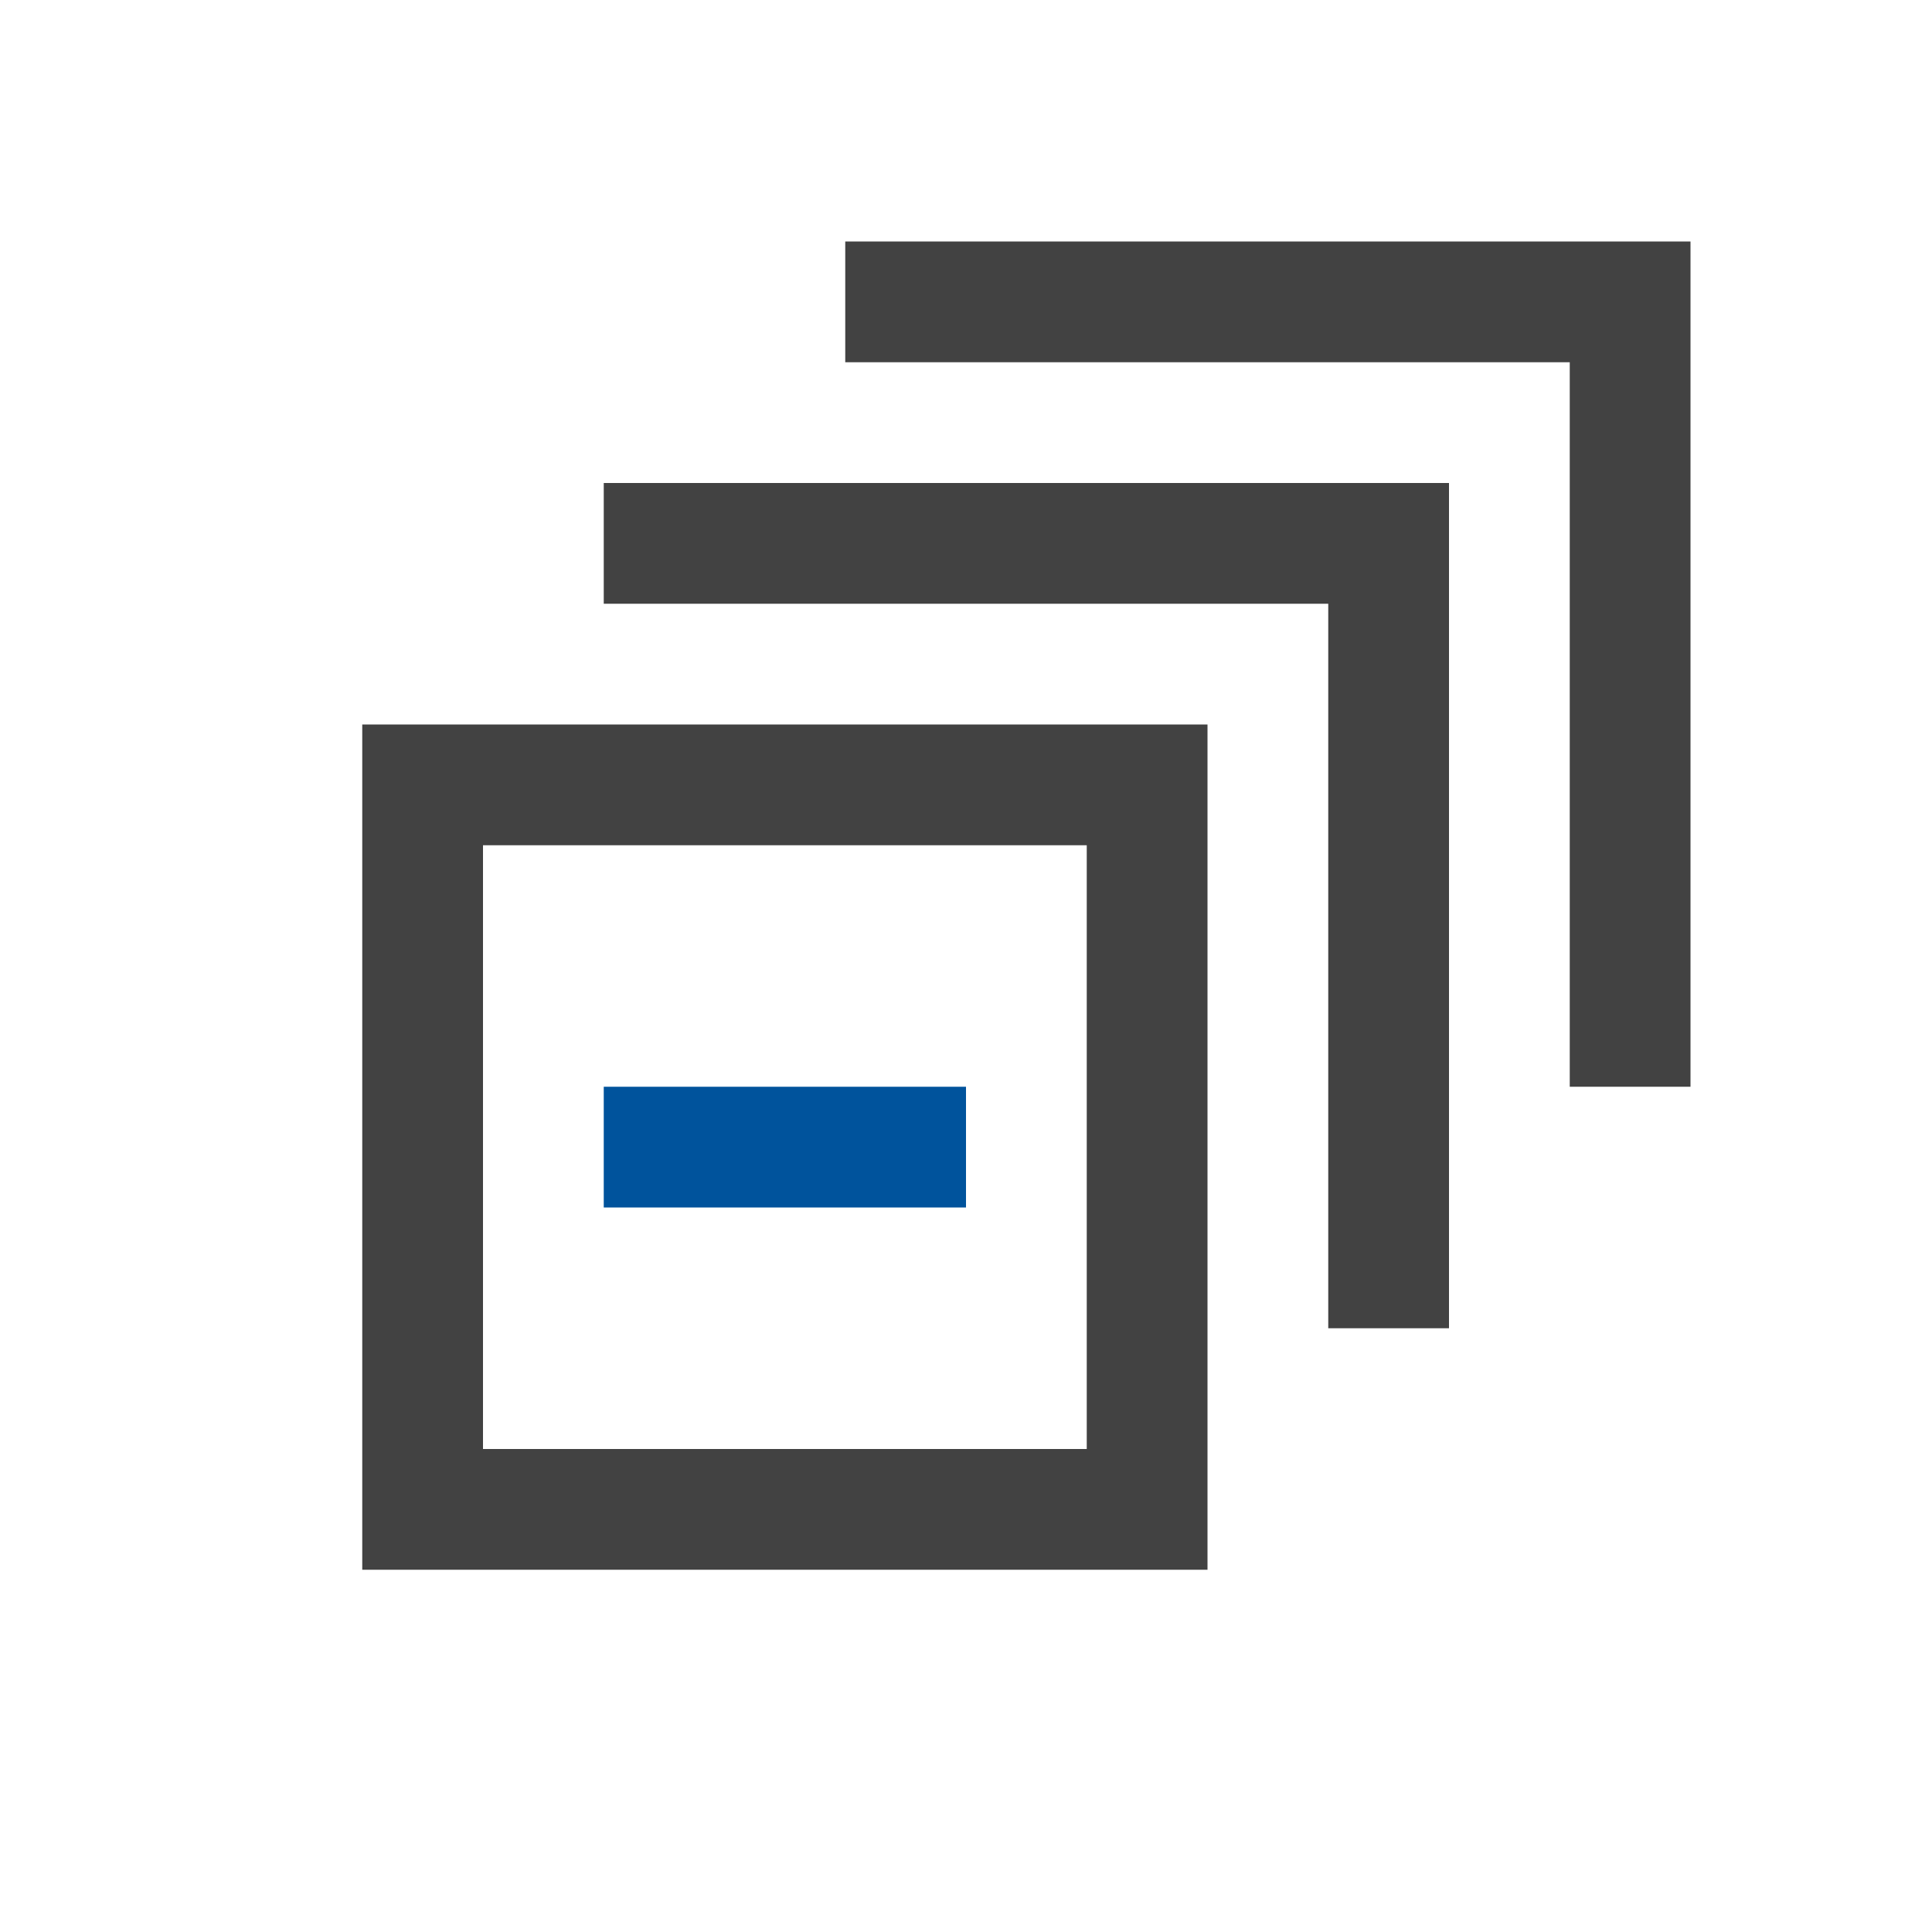
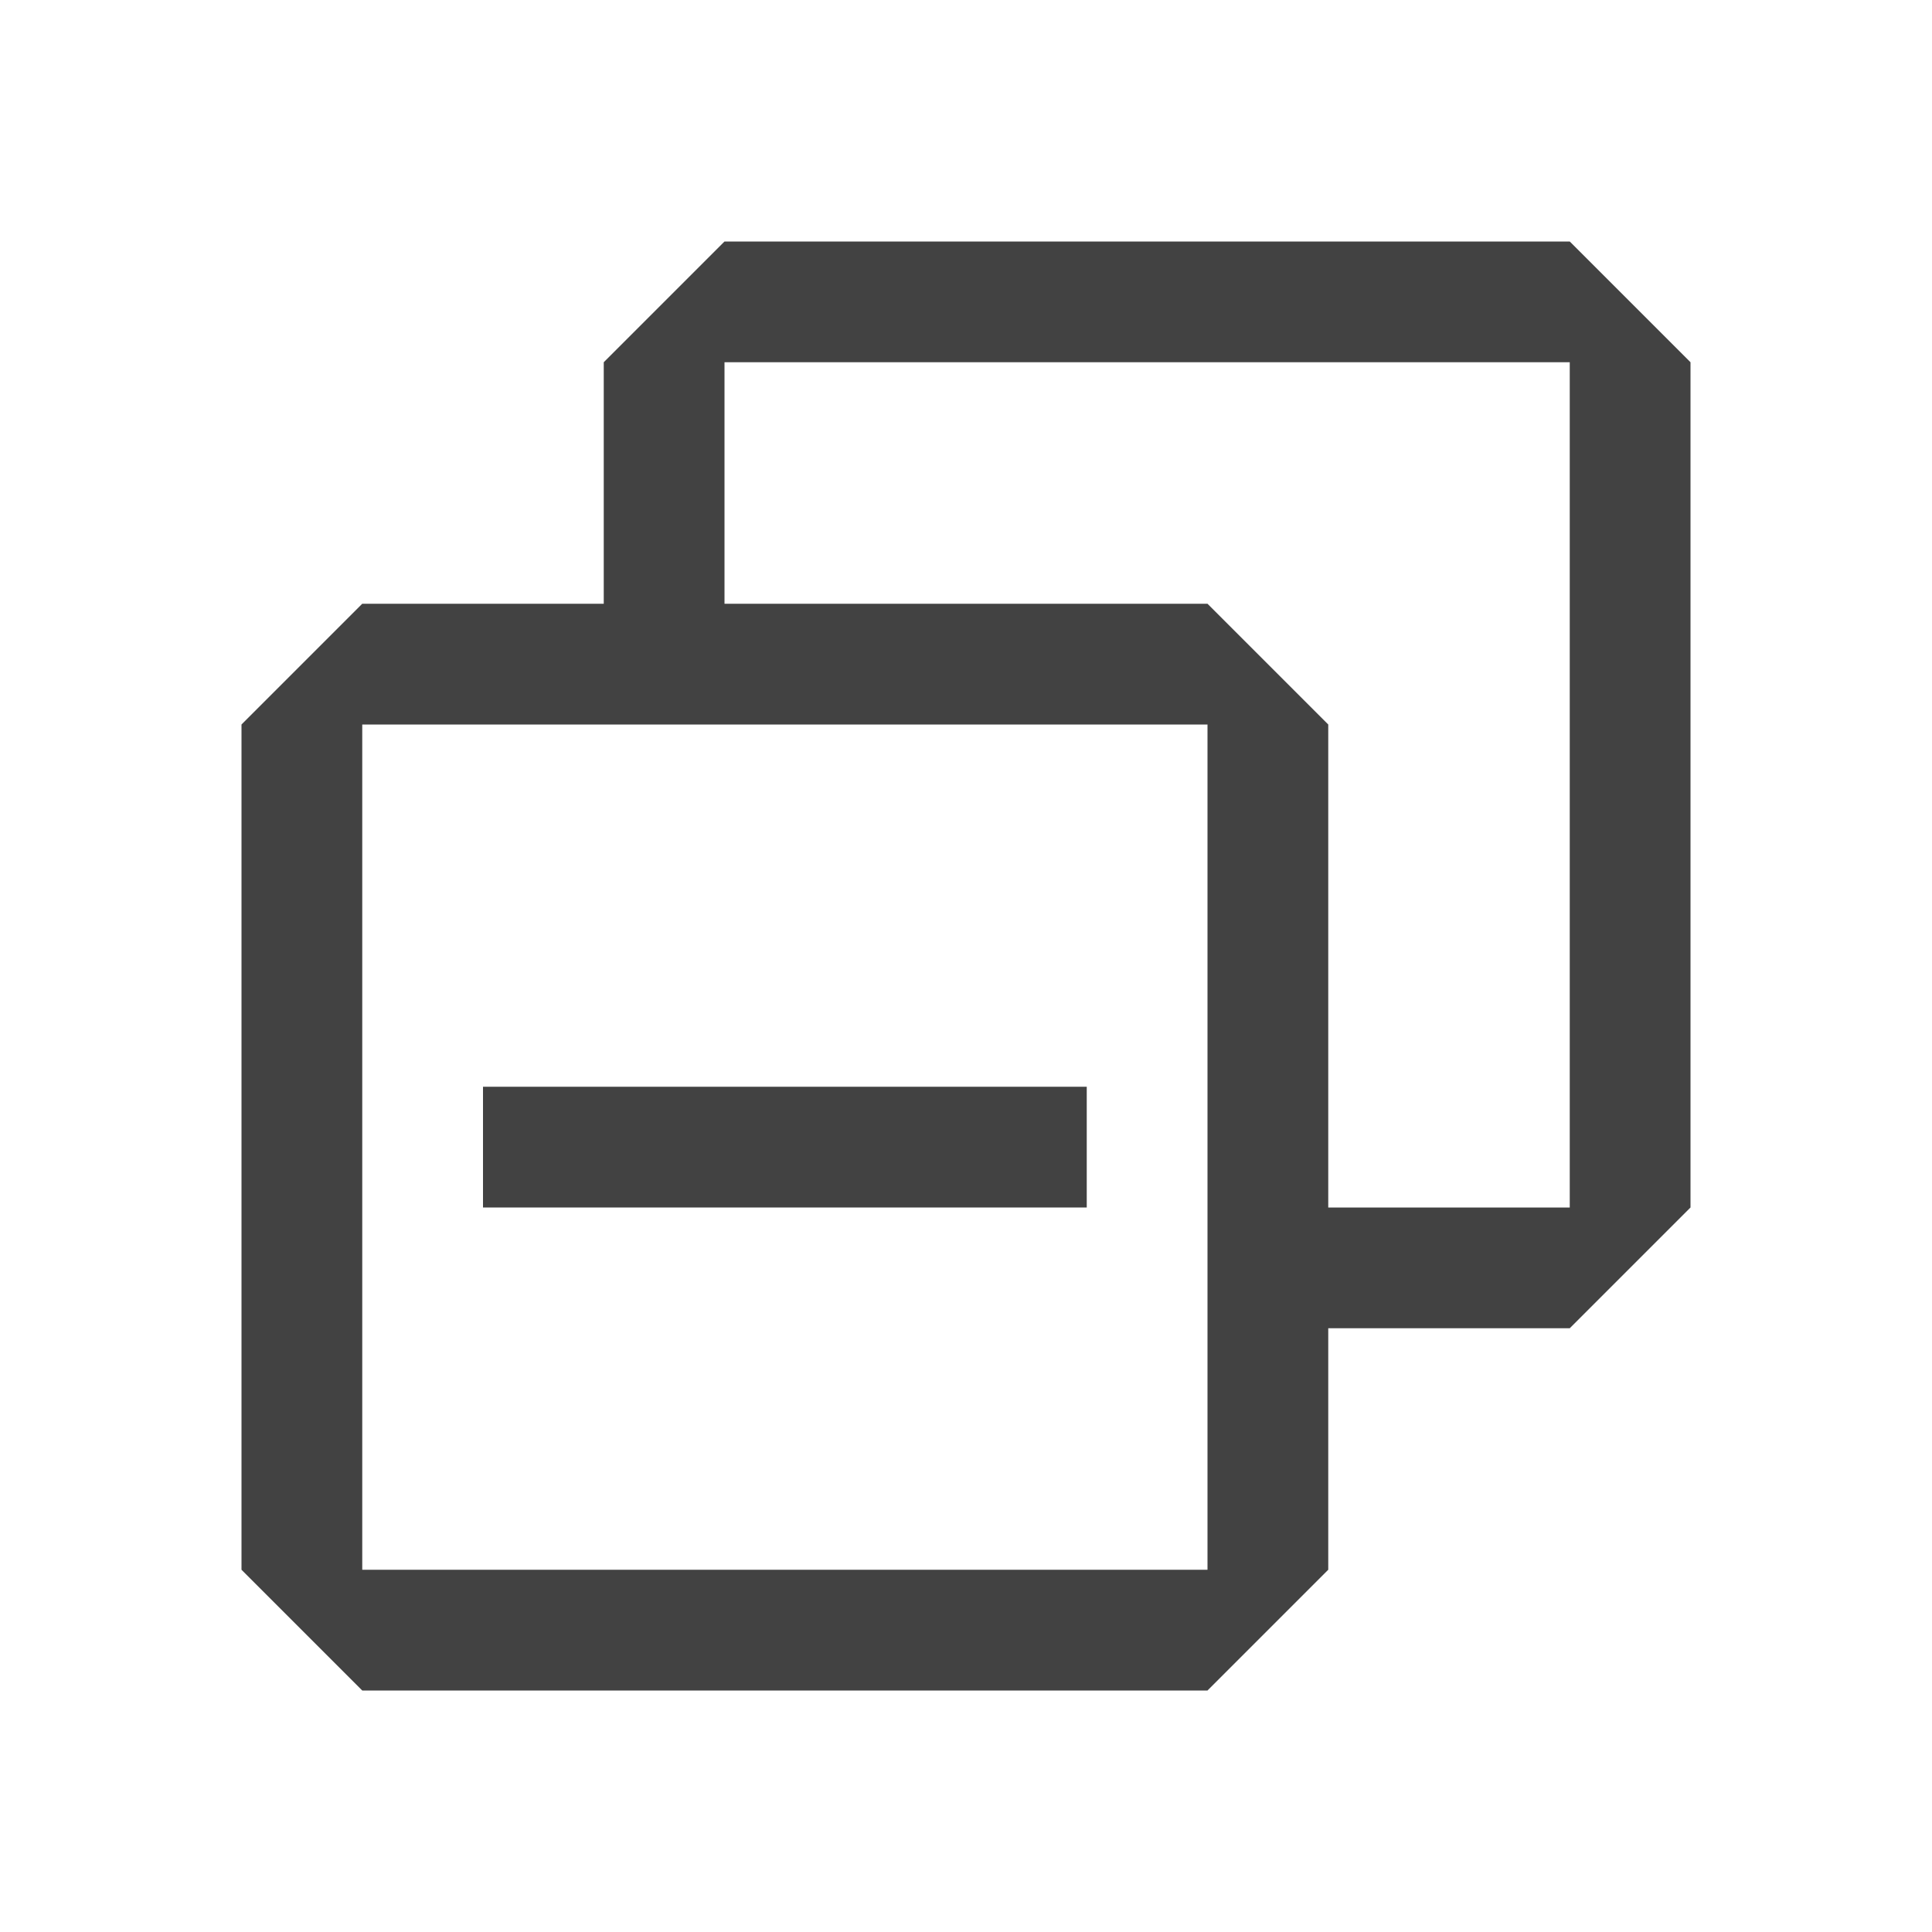
- <svg xmlns="http://www.w3.org/2000/svg" viewBox="0 0 16 16">
-   <defs>
-     <style>.icon-canvas-transparent,.icon-vs-out{fill:#f6f6f6;}.icon-canvas-transparent{opacity:0;}.icon-vs-bg{fill:#424242;}.icon-vs-action-blue{fill:#00539c;}</style>
-   </defs>
-   <g>
-     <path data-name="&lt;Compound Path&gt;" class="icon-canvas-transparent" d="M16,16H0V0H16Z" />
-   </g>
-   <g style="display: none;">
-     <path data-name="&lt;Compound Path&gt;" class="icon-vs-out" d="M15,10H13v2H11v2H2V5H4V3H6V1h9Z" style="display: none;" />
-   </g>
-   <g>
-     <path data-name="&lt;Compound Path&gt;" class="icon-vs-bg" d="M14,2V9H13V3H7V2ZM5,4V5h6v6h1V4Zm5,2v7H3V6ZM9,7H4v5H9Z" />
-     <path class="icon-vs-action-blue" d="M8,9v1H5V9Z" />
-   </g>
+ <svg xmlns="http://www.w3.org/2000/svg" width="16" height="16" viewBox="0 0 16 16" fill="none">
+   <path d="M9 9H4V10H9V9Z" fill="#424242" />
+   <path fill-rule="evenodd" clip-rule="evenodd" d="M5 3L6 2H13L14 3V10L13 11H11V13L10 14H3L2 13V6L3 5H5V3ZM6 5H10L11 6V10H13V3H6V5ZM10 6H3V13H10V6Z" fill="#424242" />
</svg>
